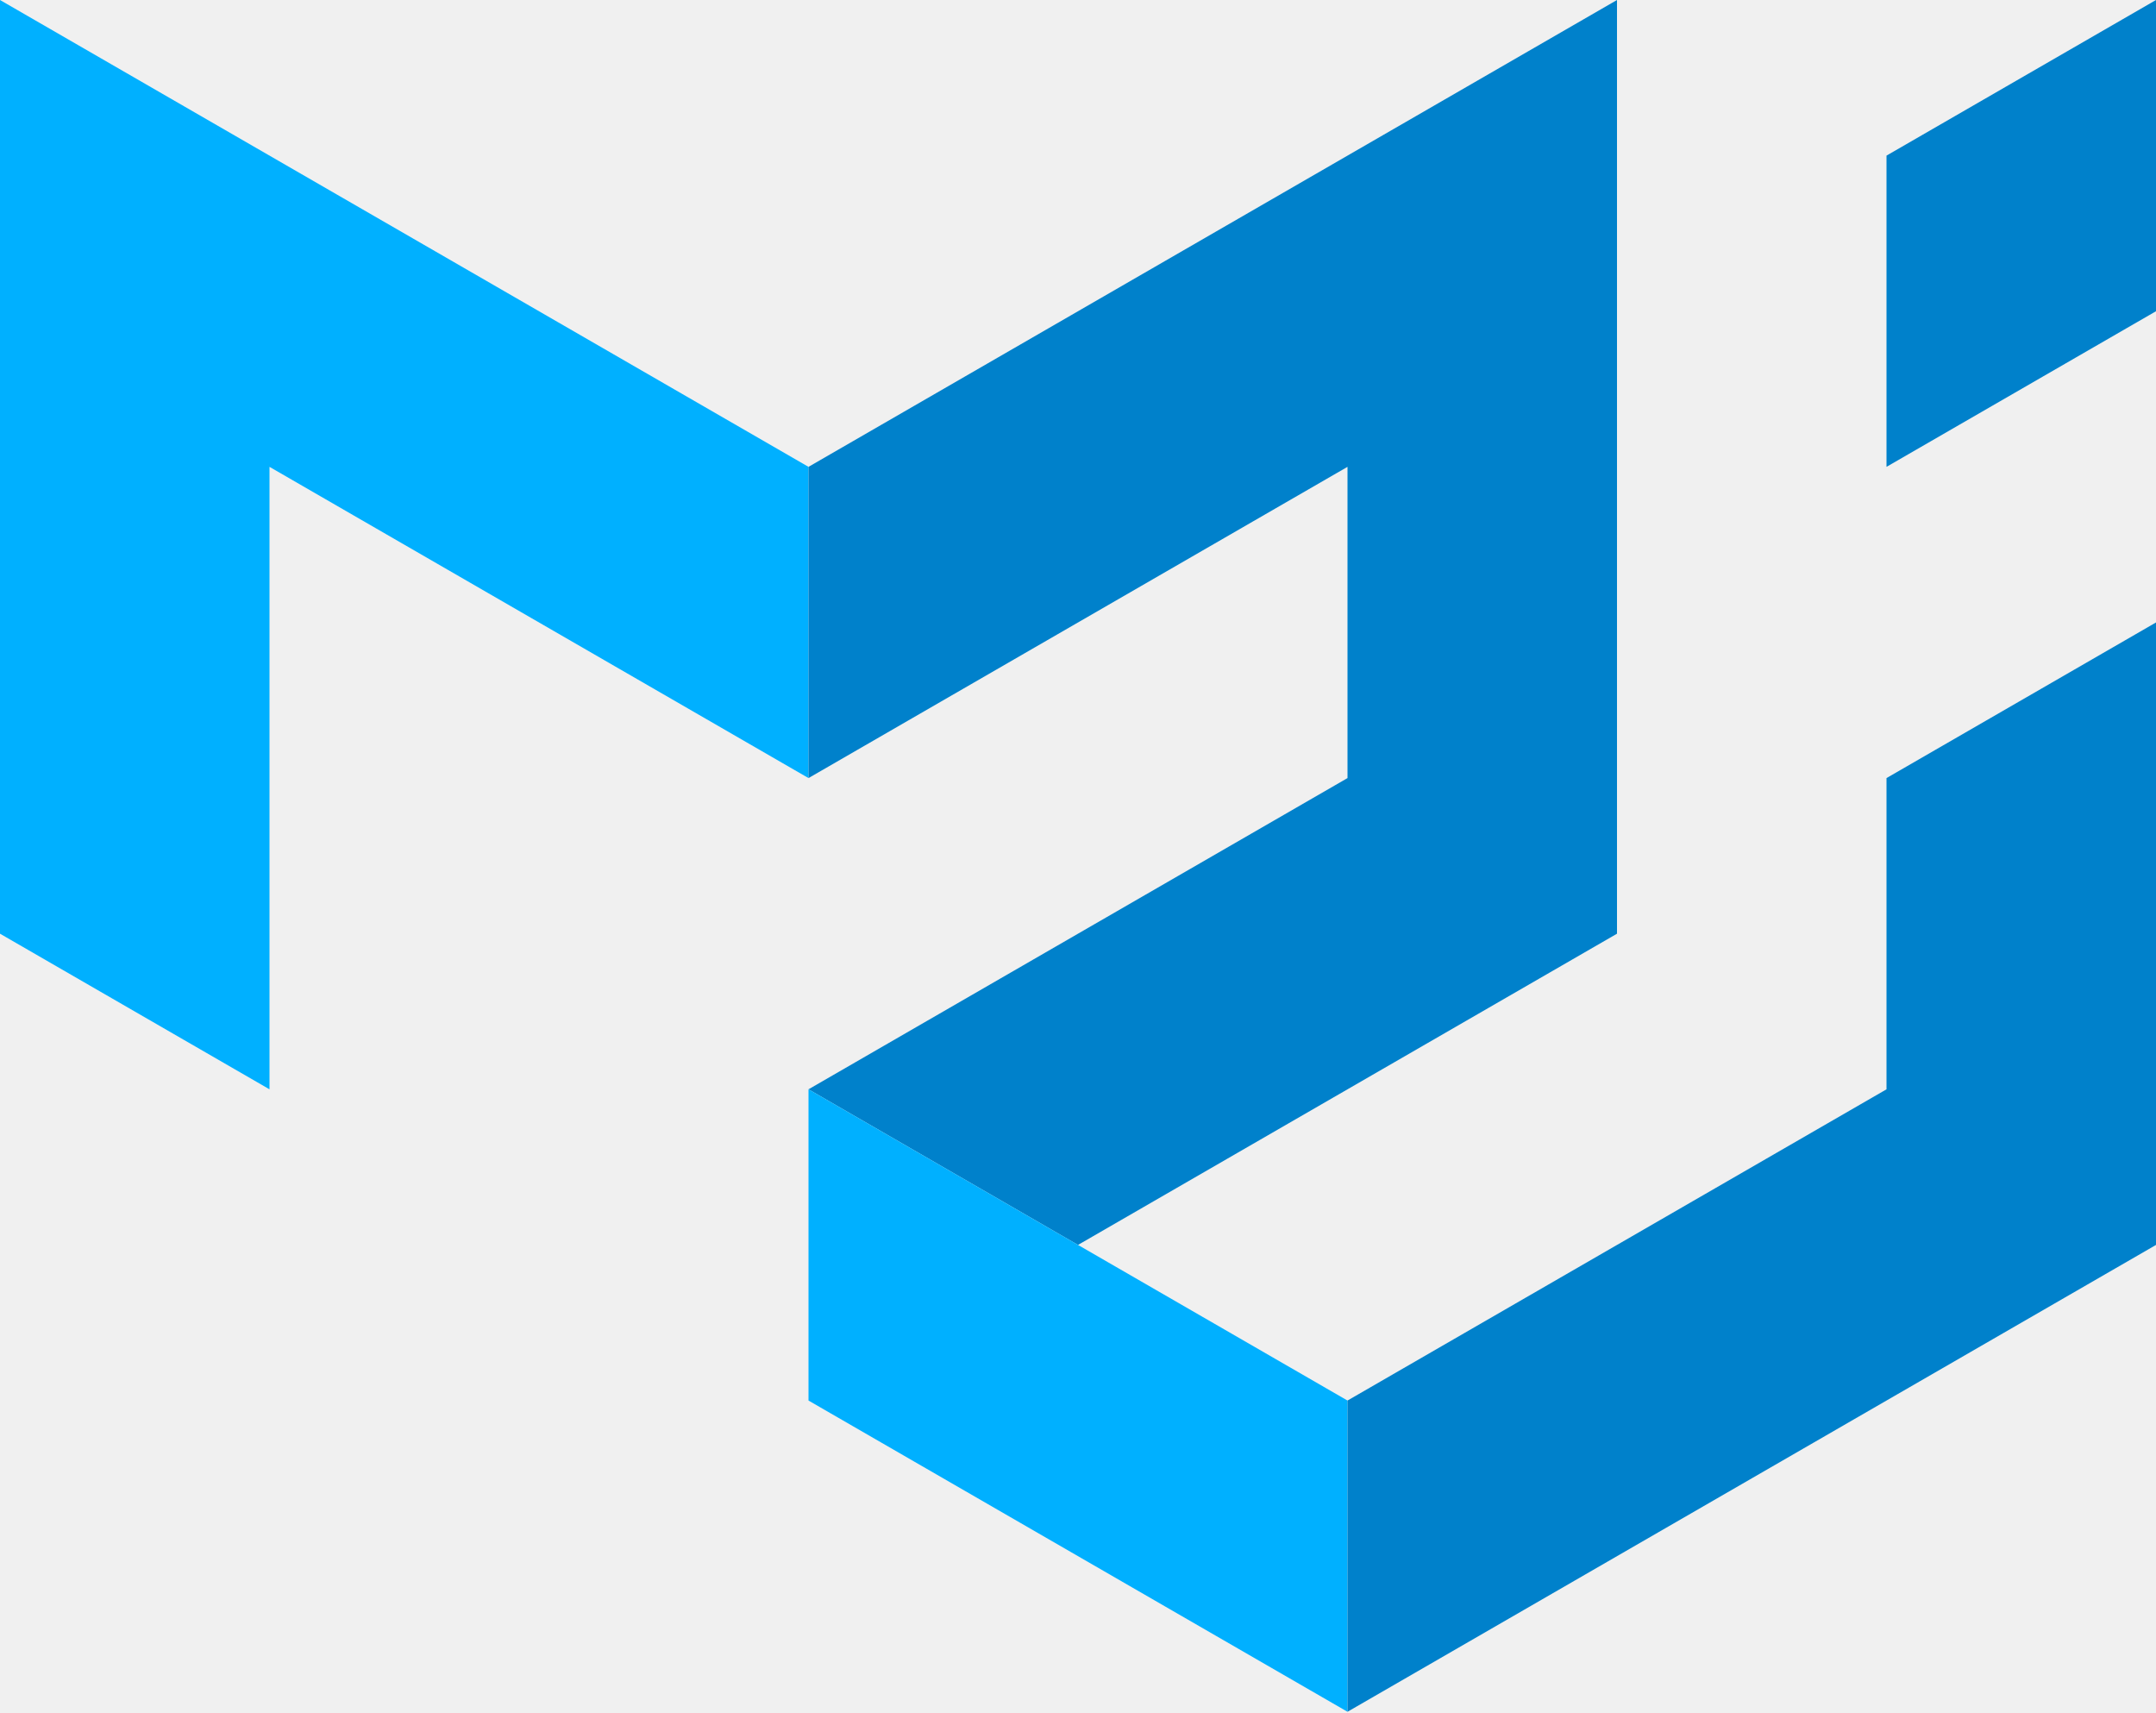
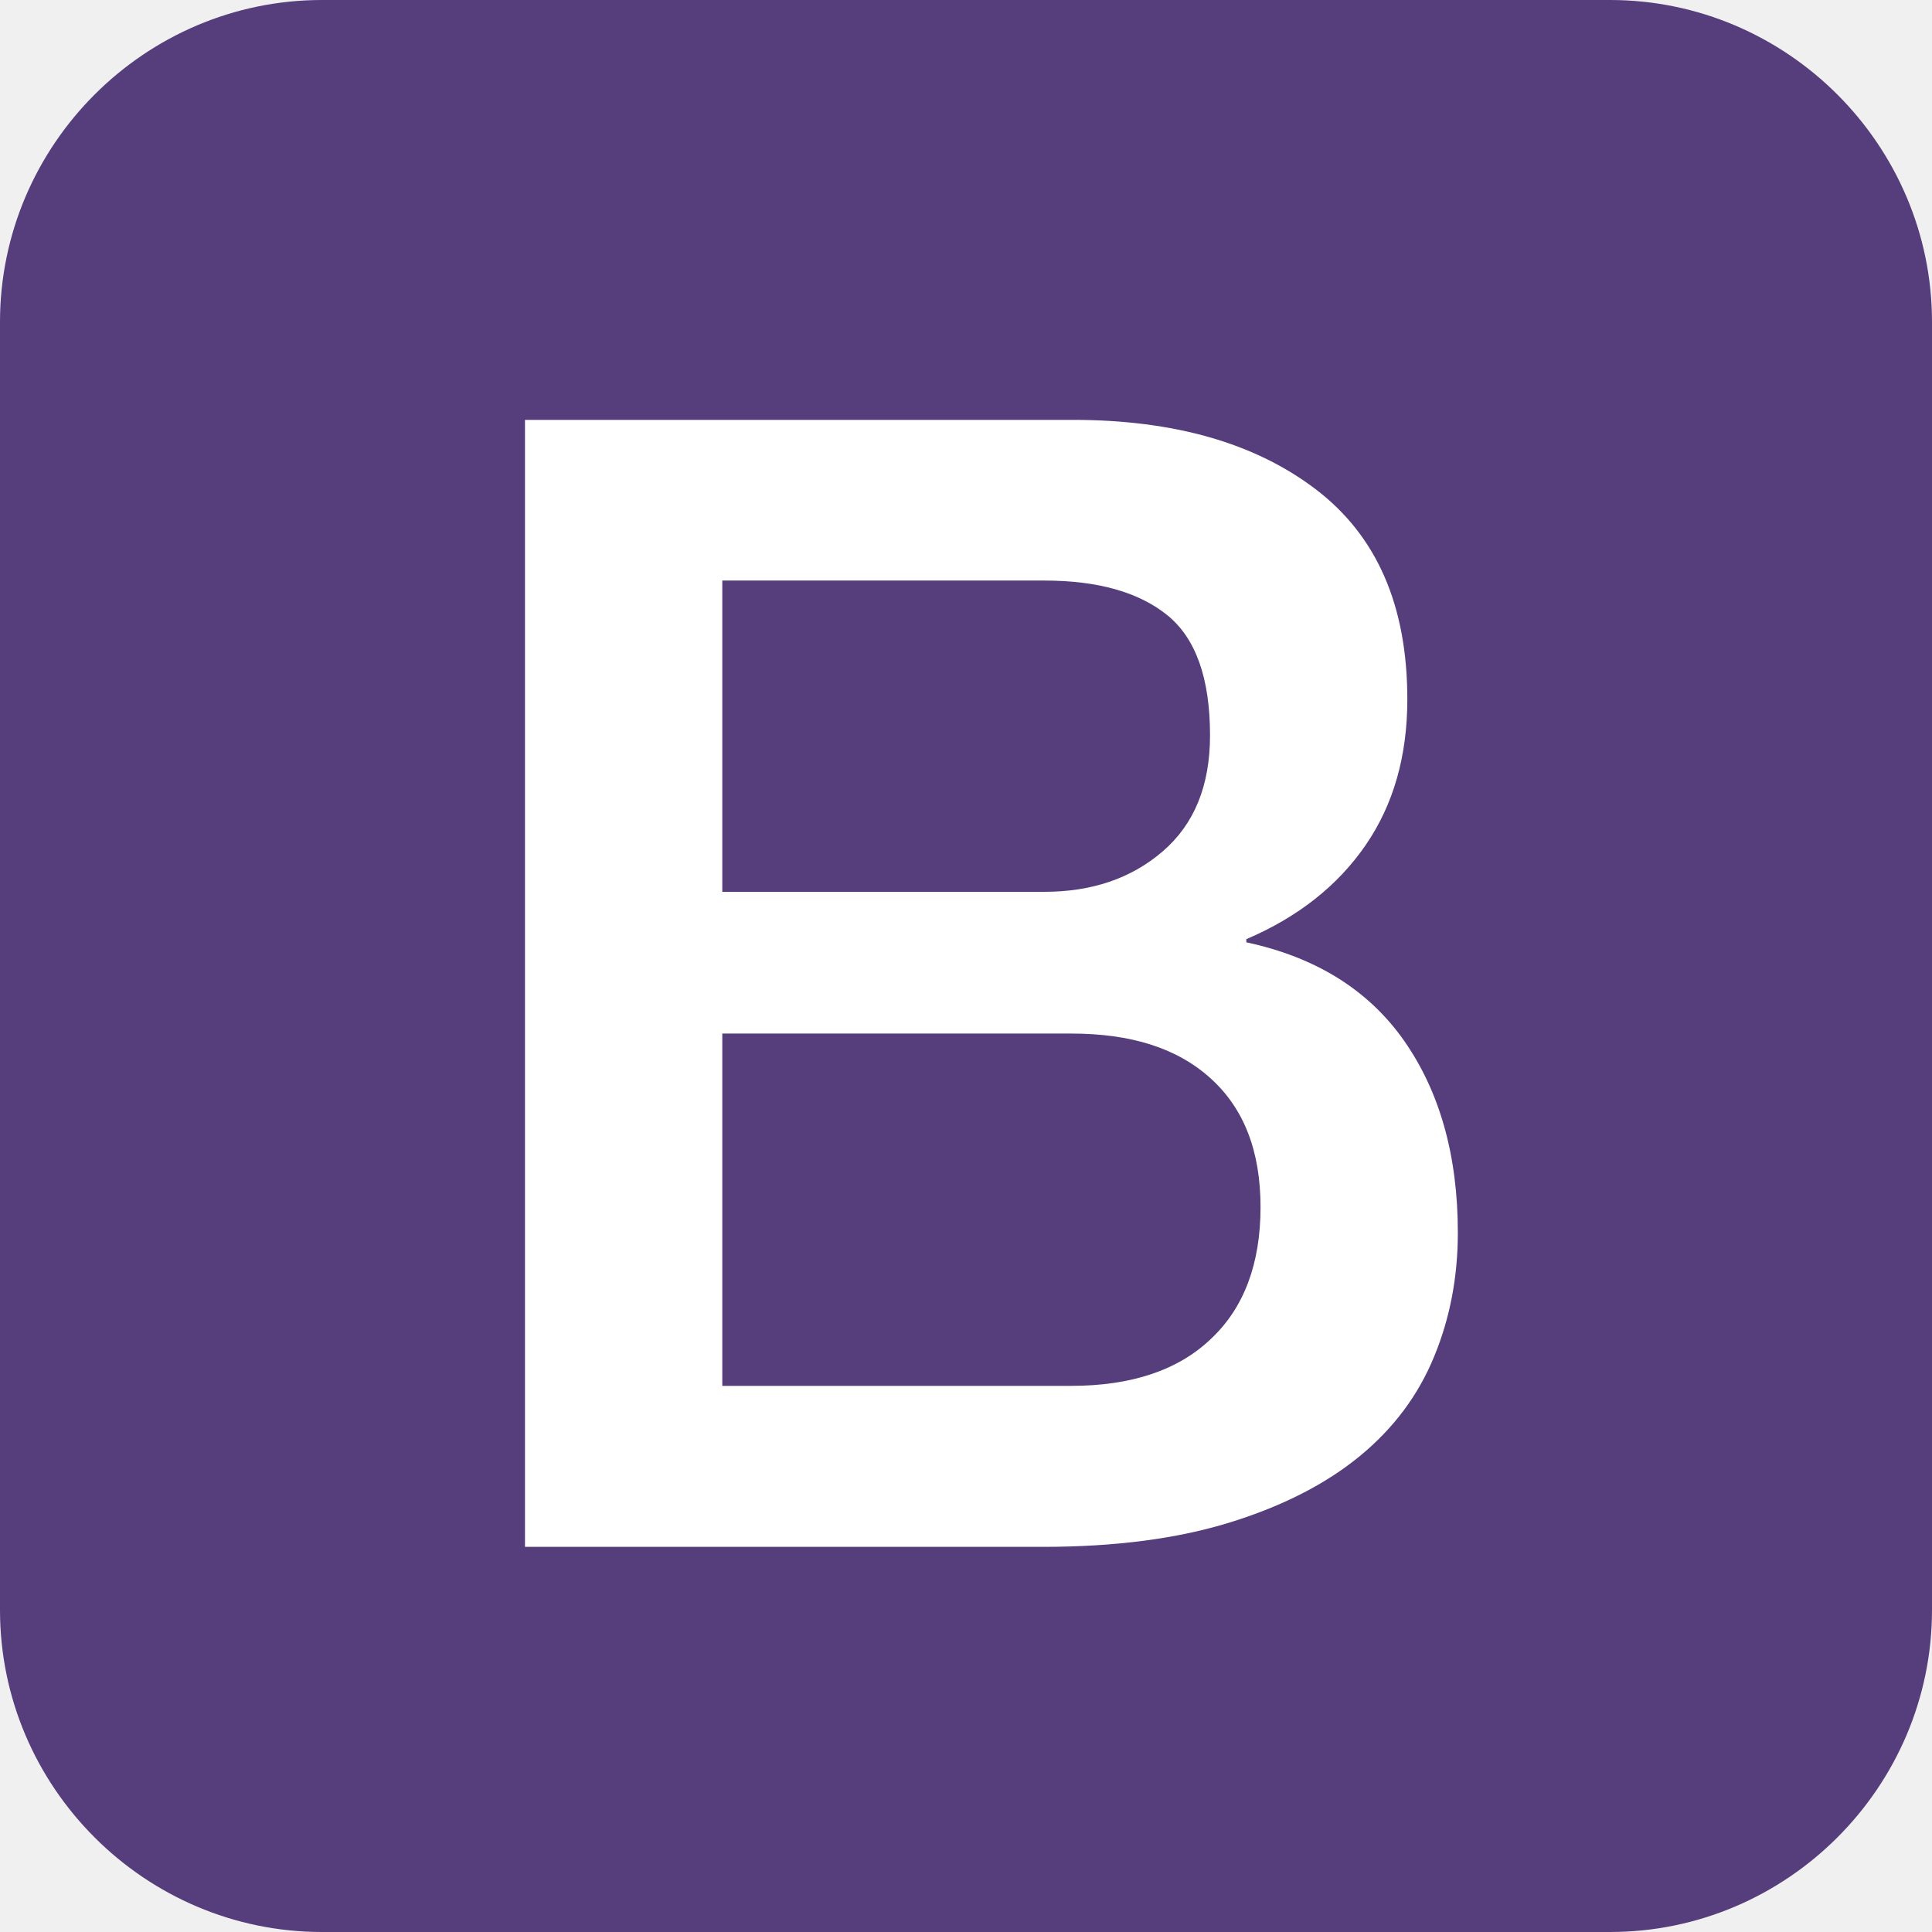
- <svg xmlns="http://www.w3.org/2000/svg" viewBox="0 0 600 476.6">
-   <path d="m0 259.8v-259.8l225 129.9v86.6l-150-86.6v173.2z" fill="#00b0ff" />
-   <path d="m225 129.9 225-129.9v259.8l-150 86.6-75-43.3 150-86.6v-86.6l-150 86.6z" fill="#0081cb" />
-   <path d="m225 303.1v86.6l150 86.6v-86.6z" fill="#00b0ff" />
-   <path d="m375 476.3 225-129.9v-173.2l-75 43.3v86.6l-150 86.6zm150-346.4v-86.6l75-43.3v86.6z" fill="#0081cb" />
+ <svg xmlns="http://www.w3.org/2000/svg" viewBox="0 0 612 612" focusable="false" role="img">
+   <path fill="#563D7C" d="M612 510c0 56.1-45.9 102-102 102H102C45.9 612 0 566.1 0 510V102C0 45.9 45.9 0 102 0h408c56.1 0 102 45.9 102 102v408z" />
+   <path fill="#FFF" d="M166.3 133h173.5c32 0 57.7 7.3 77 22s29 36.8 29 66.5c0 18-4.4 33.4-13.2 46.2-8.8 12.8-21.4 22.8-37.8 29.8v1c22 4.7 38.7 15.1 50 31.2 11.3 16.2 17 36.4 17 60.8 0 14-2.5 27.1-7.5 39.2-5 12.2-12.8 22.7-23.5 31.5s-24.3 15.8-41 21-36.5 7.8-59.5 7.8h-164V133zm62.5 149.5h102c15 0 27.5-4.2 37.5-12.8s15-20.8 15-36.8c0-18-4.5-30.7-13.5-38s-22-11-39-11h-102v98.6zm0 156.5h110.5c19 0 33.8-4.9 44.2-14.8 10.5-9.8 15.8-23.8 15.8-41.8 0-17.7-5.2-31.2-15.8-40.8s-25.2-14.2-44.2-14.2H228.8V439z" />
</svg>
